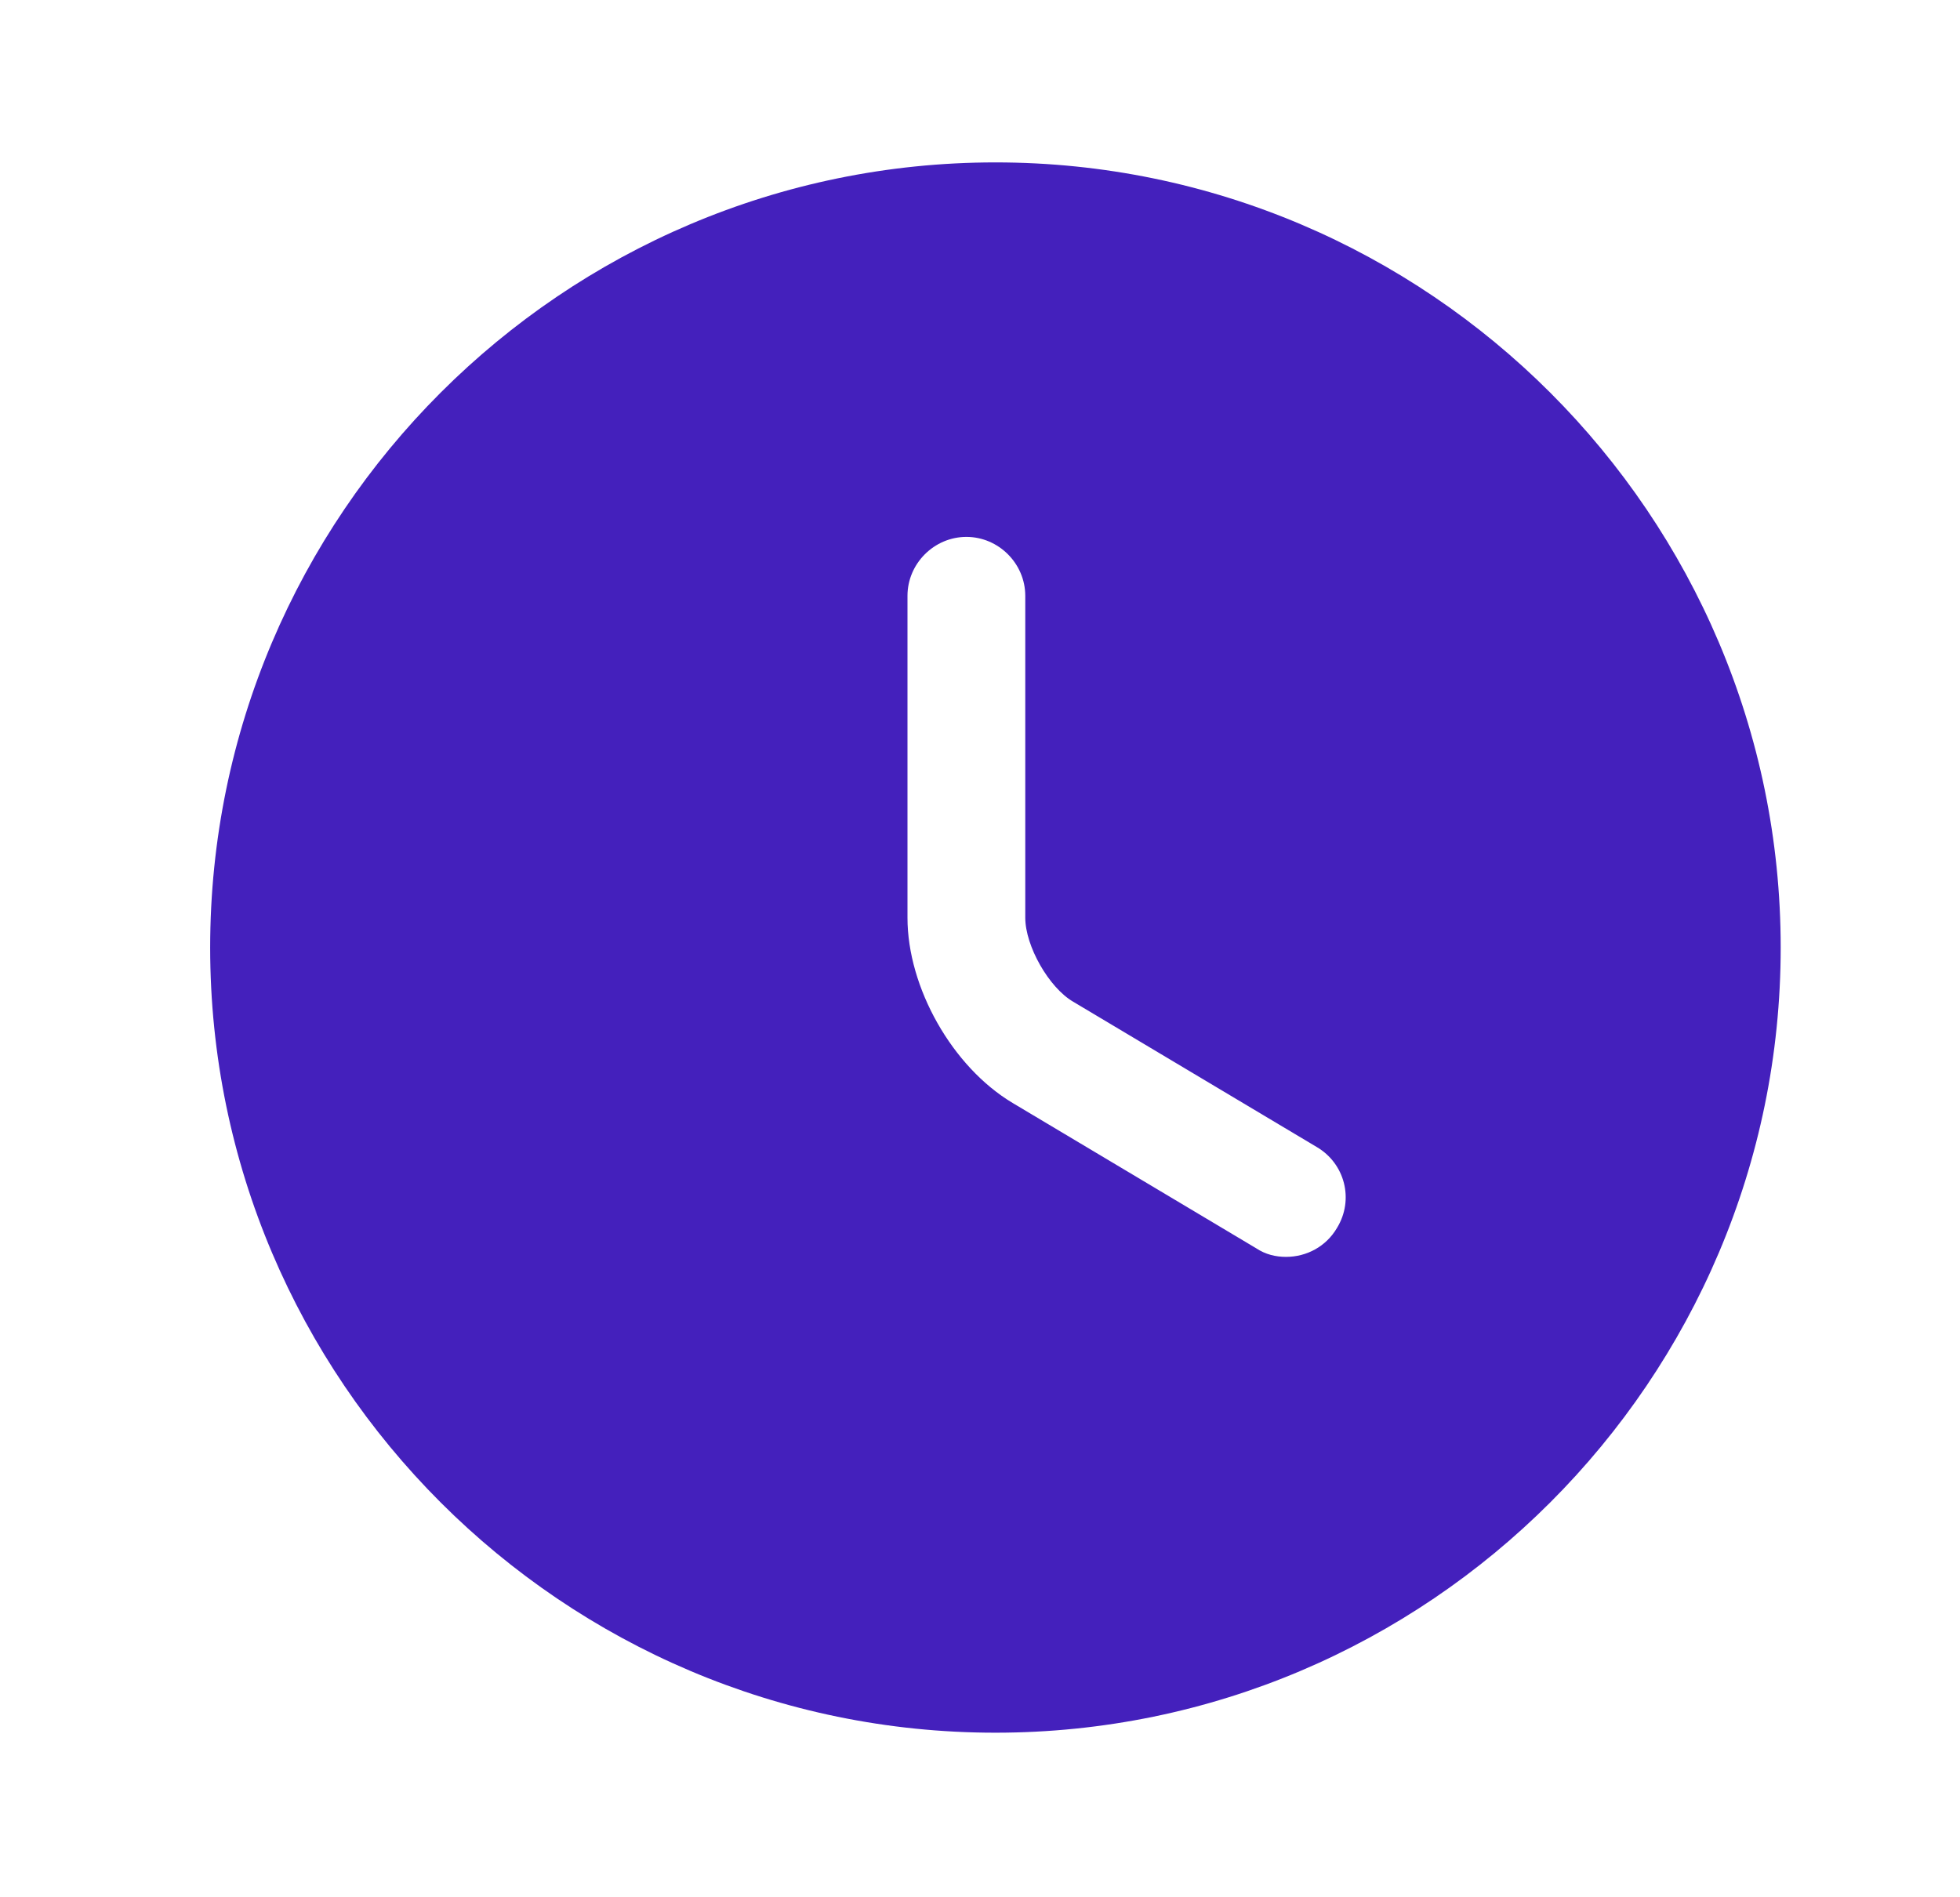
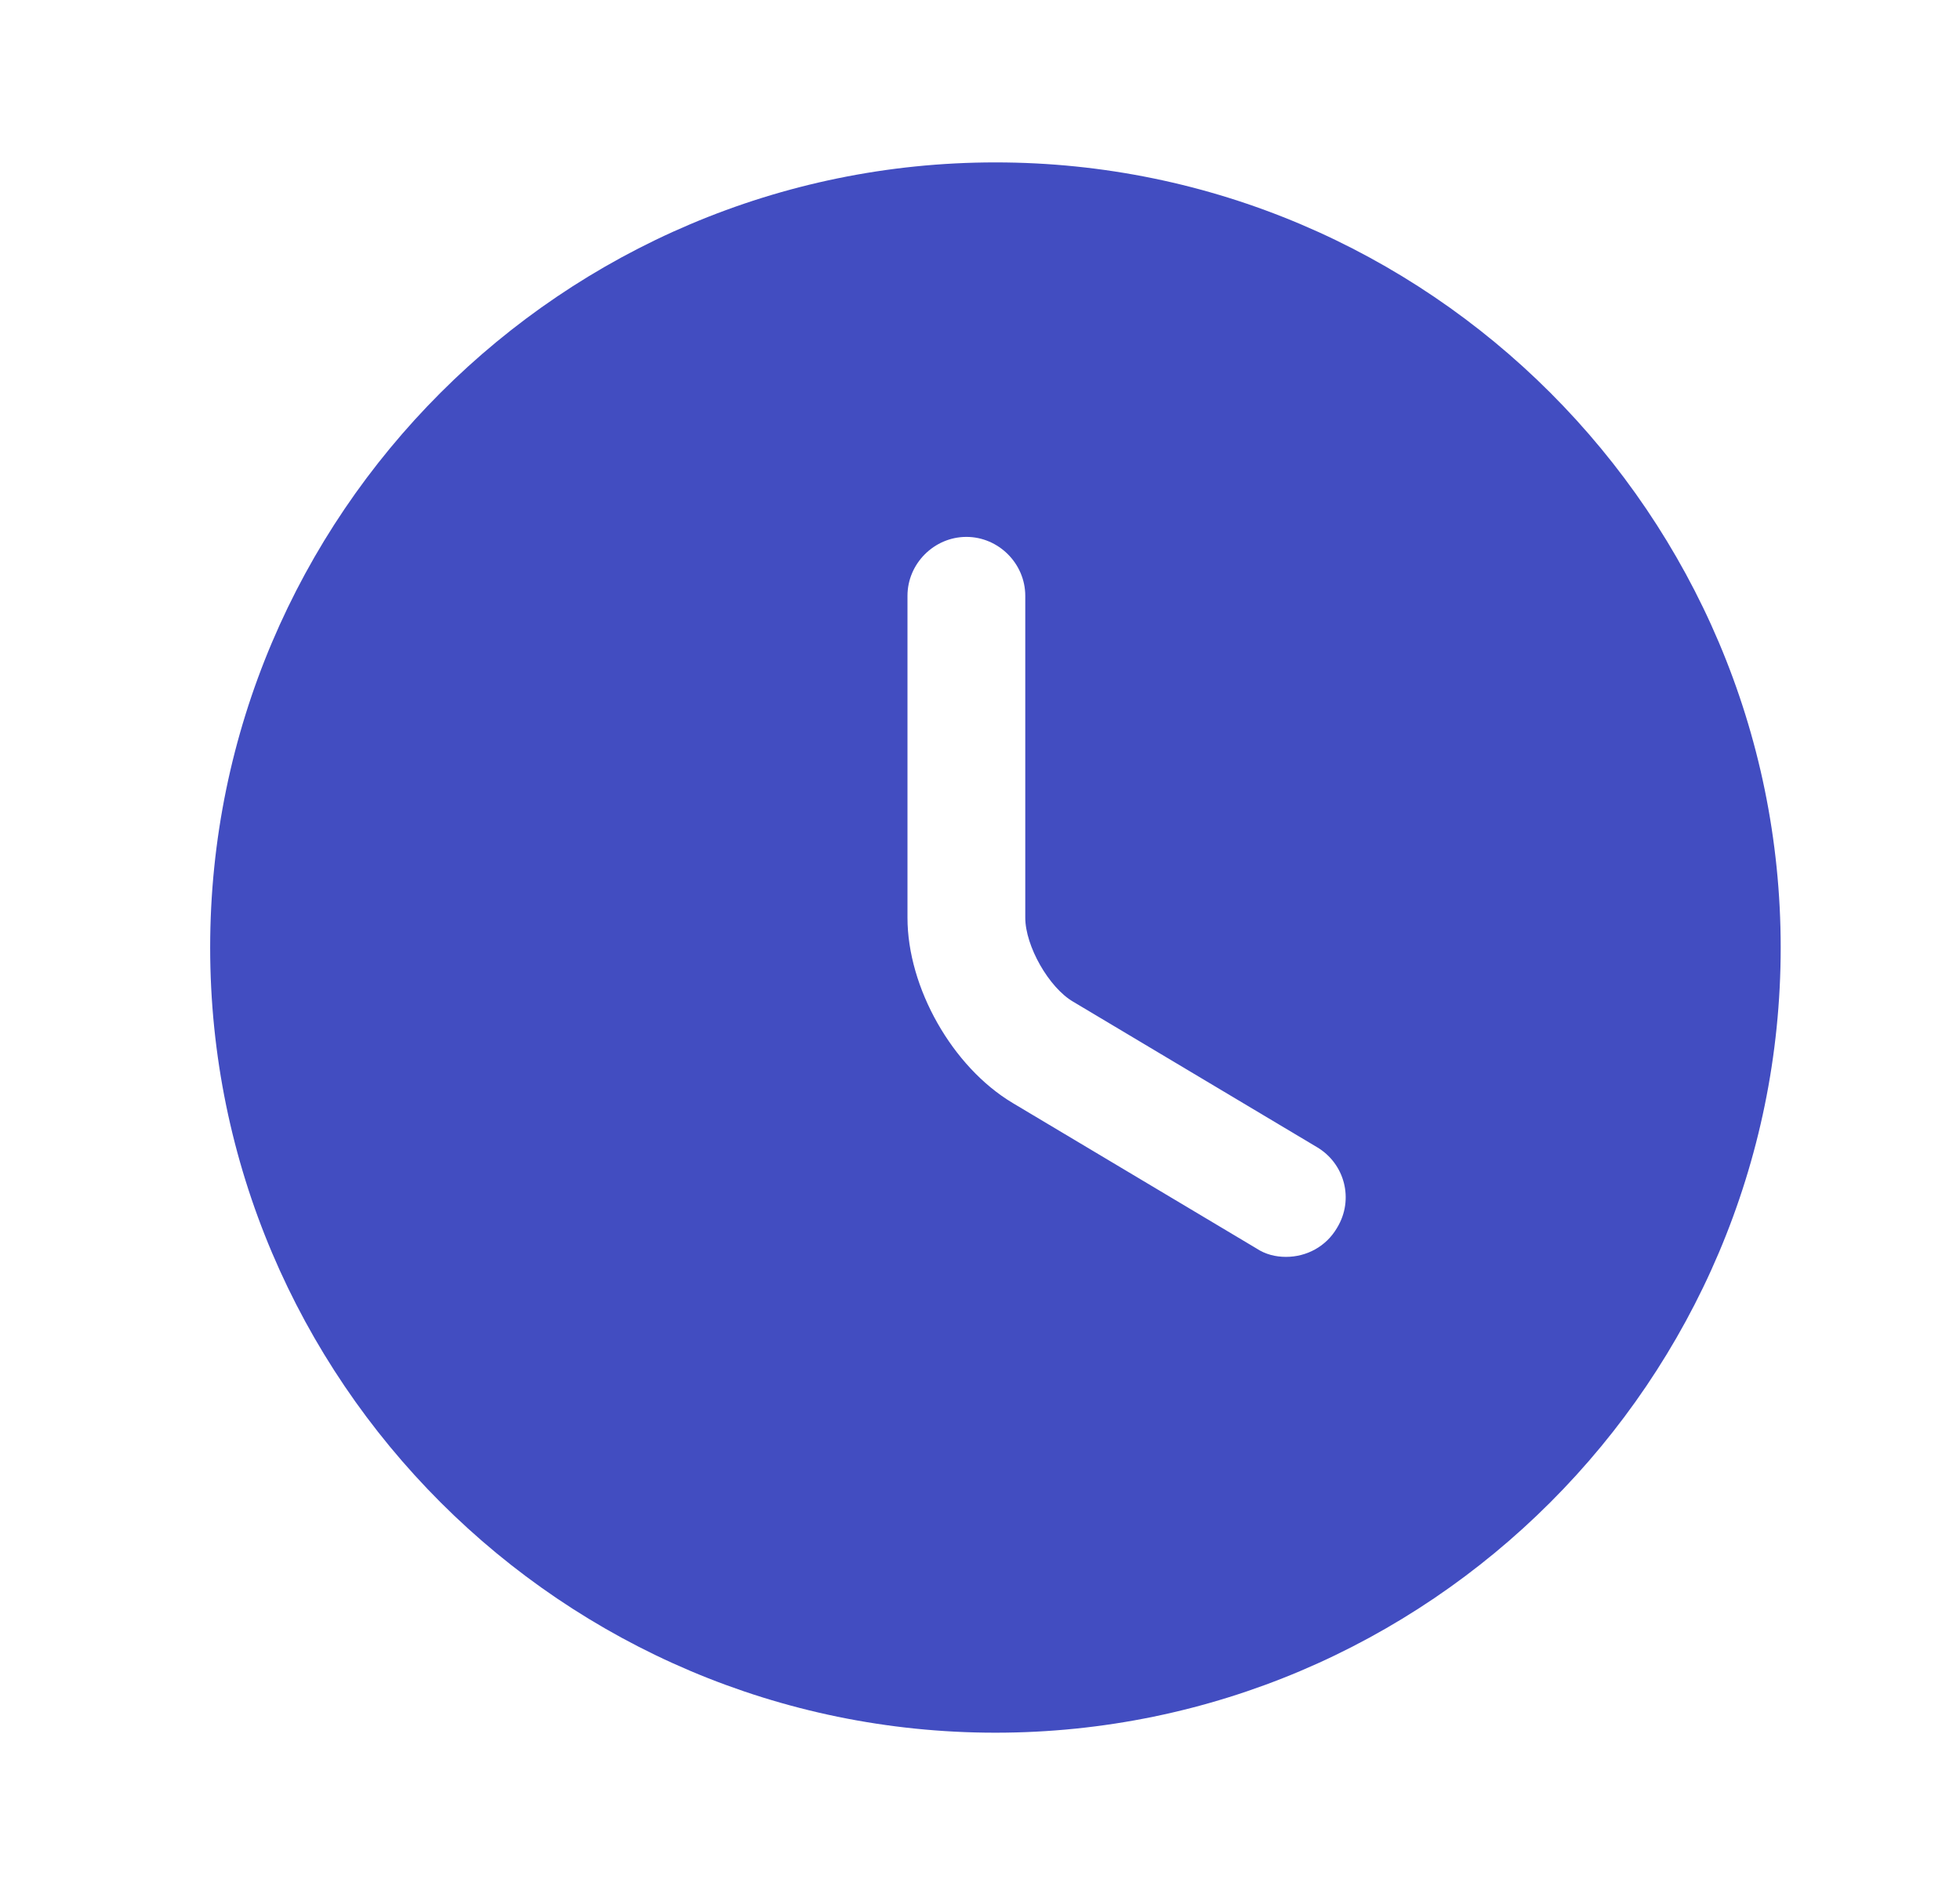
- <svg xmlns="http://www.w3.org/2000/svg" width="31" height="30" viewBox="0 0 31 30" fill="none">
-   <path d="M15.744 2.569C8.901 2.569 3.324 8.145 3.324 14.989C3.324 21.832 8.901 27.409 15.744 27.409C22.588 27.409 28.164 21.832 28.164 14.989C28.164 8.145 22.588 2.569 15.744 2.569ZM21.147 19.423C20.973 19.721 20.663 19.882 20.34 19.882C20.178 19.882 20.017 19.845 19.868 19.746L16.017 17.448C15.061 16.877 14.353 15.622 14.353 14.517V9.425C14.353 8.915 14.775 8.493 15.285 8.493C15.794 8.493 16.216 8.915 16.216 9.425V14.517C16.216 14.964 16.589 15.622 16.974 15.846L20.824 18.143C21.271 18.404 21.42 18.976 21.147 19.423Z" fill="#4420BC" />
+ <svg xmlns="http://www.w3.org/2000/svg" width="31" height="30" viewBox="0 0 31 30" fill="#424DC1">
+   <path d="M15.744 2.569C8.901 2.569 3.324 8.145 3.324 14.989C3.324 21.832 8.901 27.409 15.744 27.409C22.588 27.409 28.164 21.832 28.164 14.989C28.164 8.145 22.588 2.569 15.744 2.569ZM21.147 19.423C20.973 19.721 20.663 19.882 20.34 19.882C20.178 19.882 20.017 19.845 19.868 19.746L16.017 17.448C15.061 16.877 14.353 15.622 14.353 14.517V9.425C14.353 8.915 14.775 8.493 15.285 8.493C15.794 8.493 16.216 8.915 16.216 9.425V14.517C16.216 14.964 16.589 15.622 16.974 15.846L20.824 18.143C21.271 18.404 21.42 18.976 21.147 19.423Z" fill="#424DC1" />
</svg>
